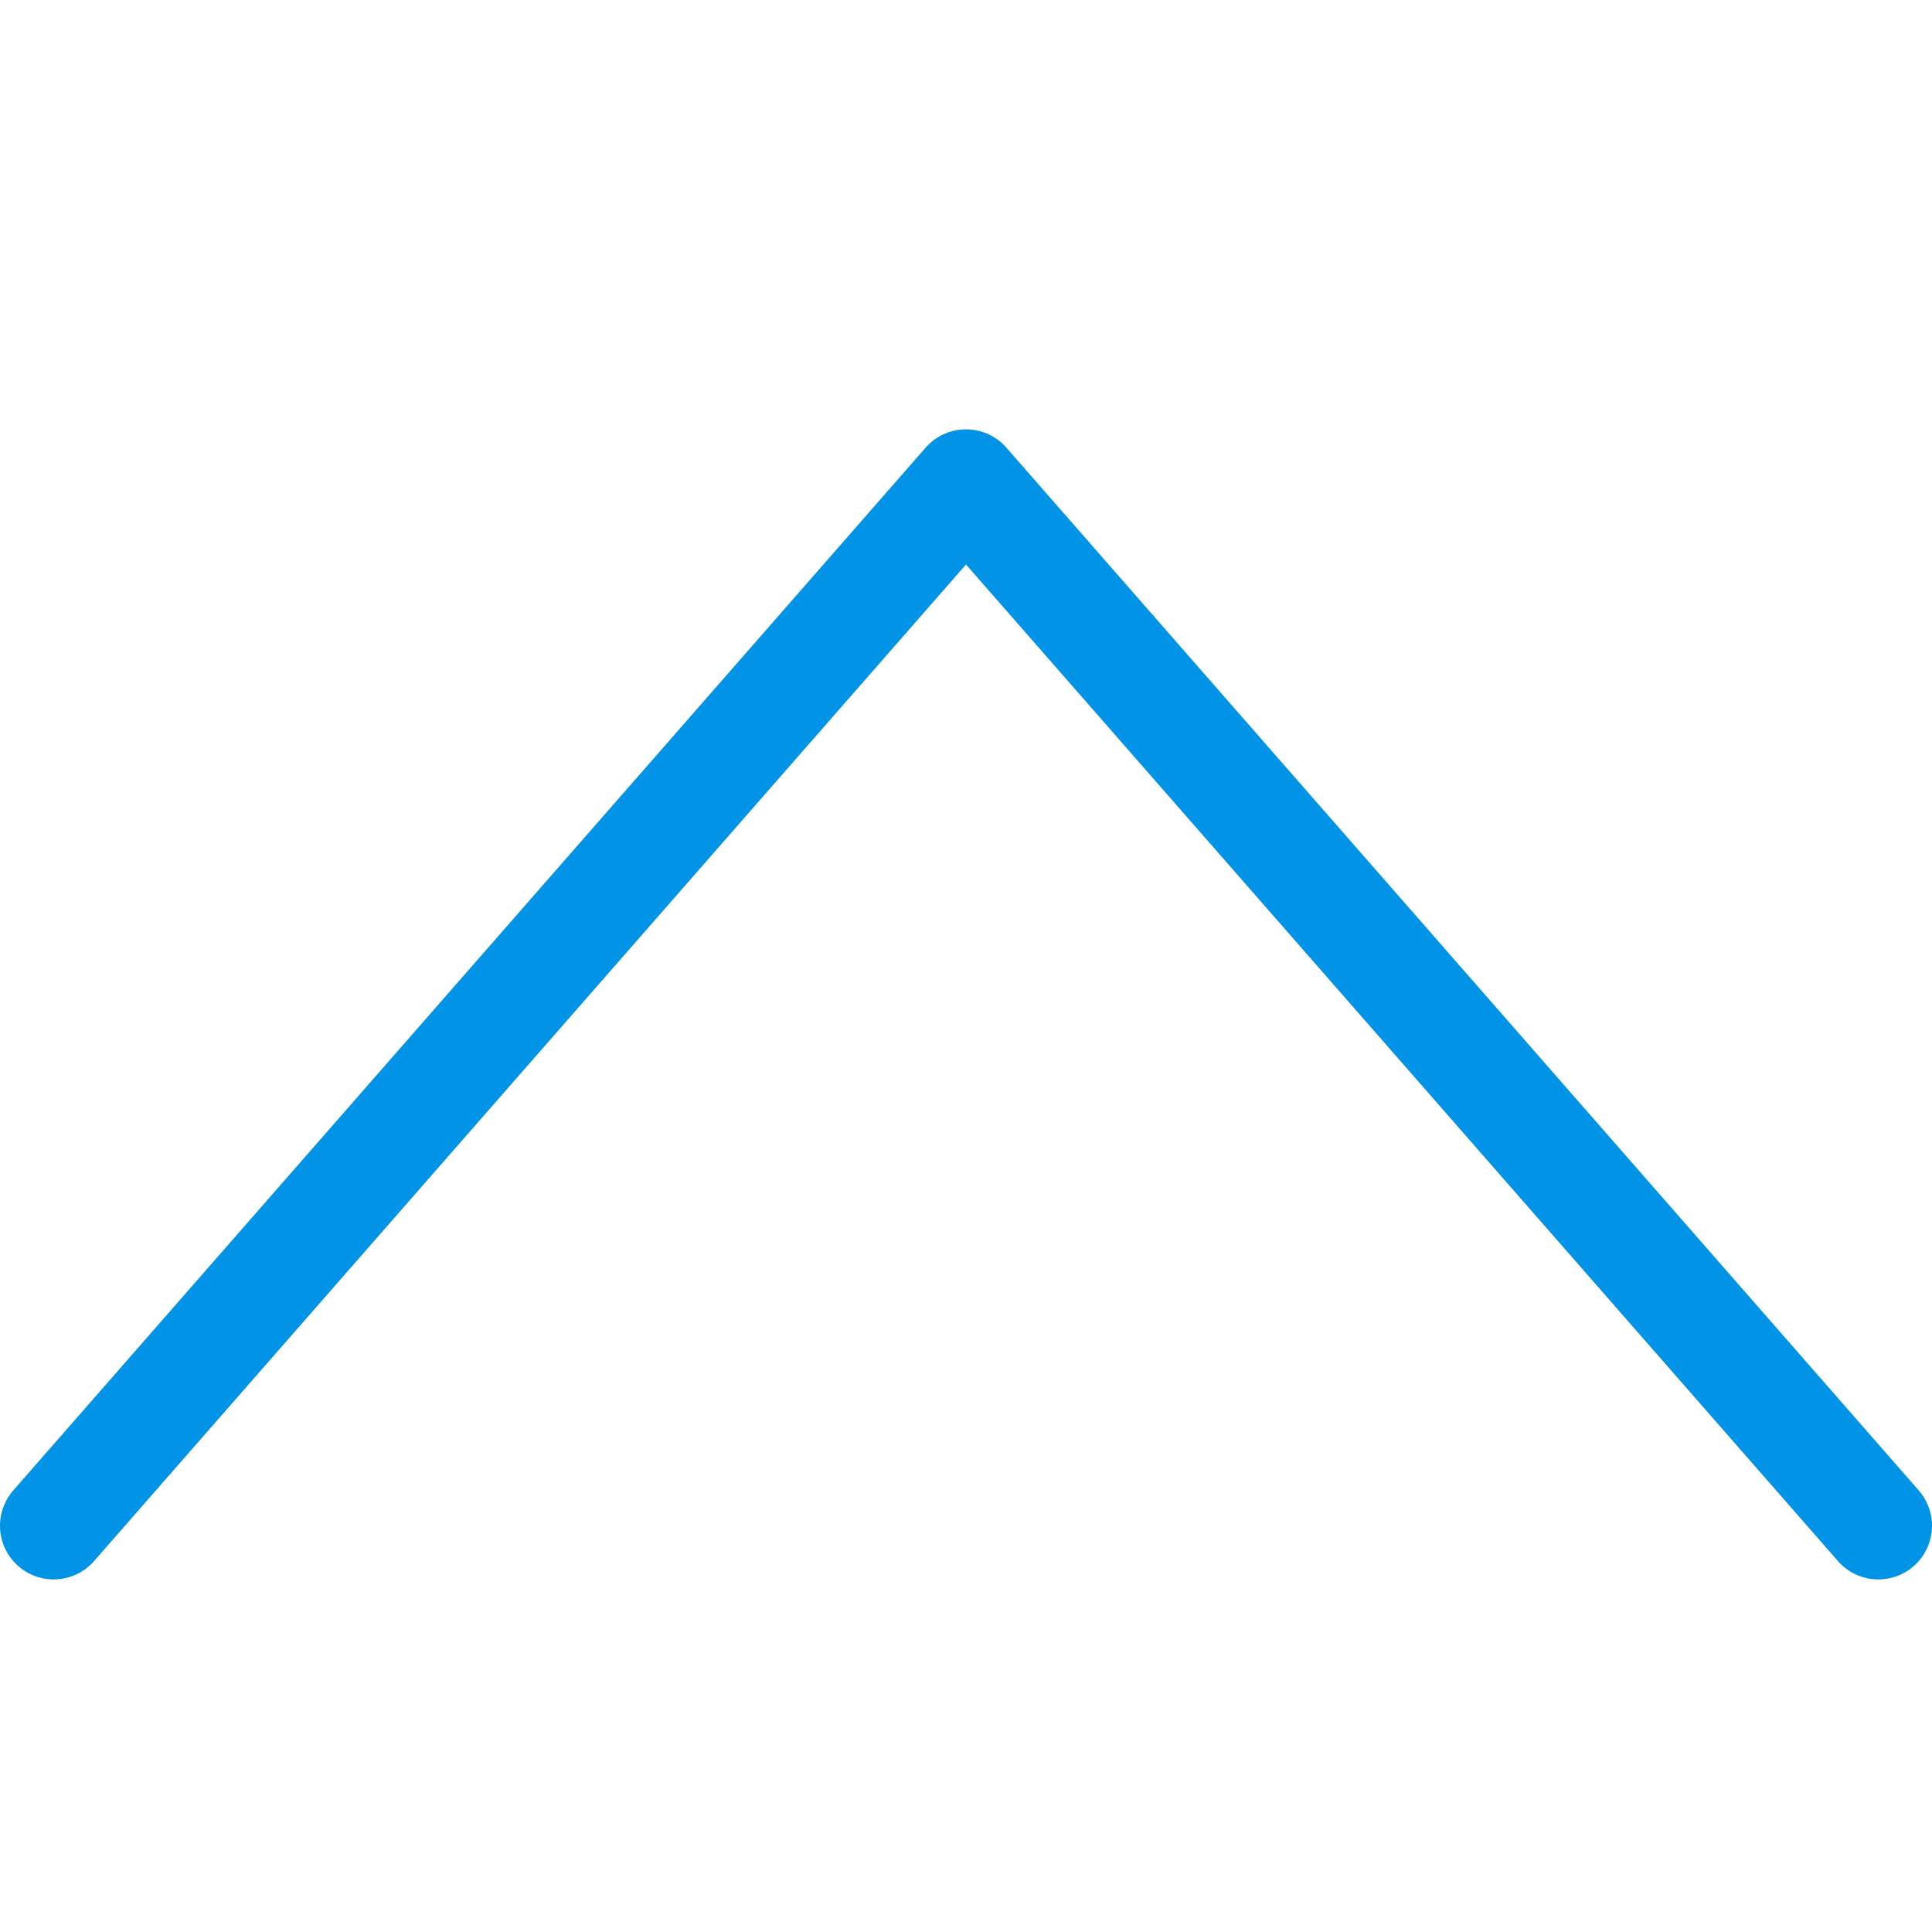
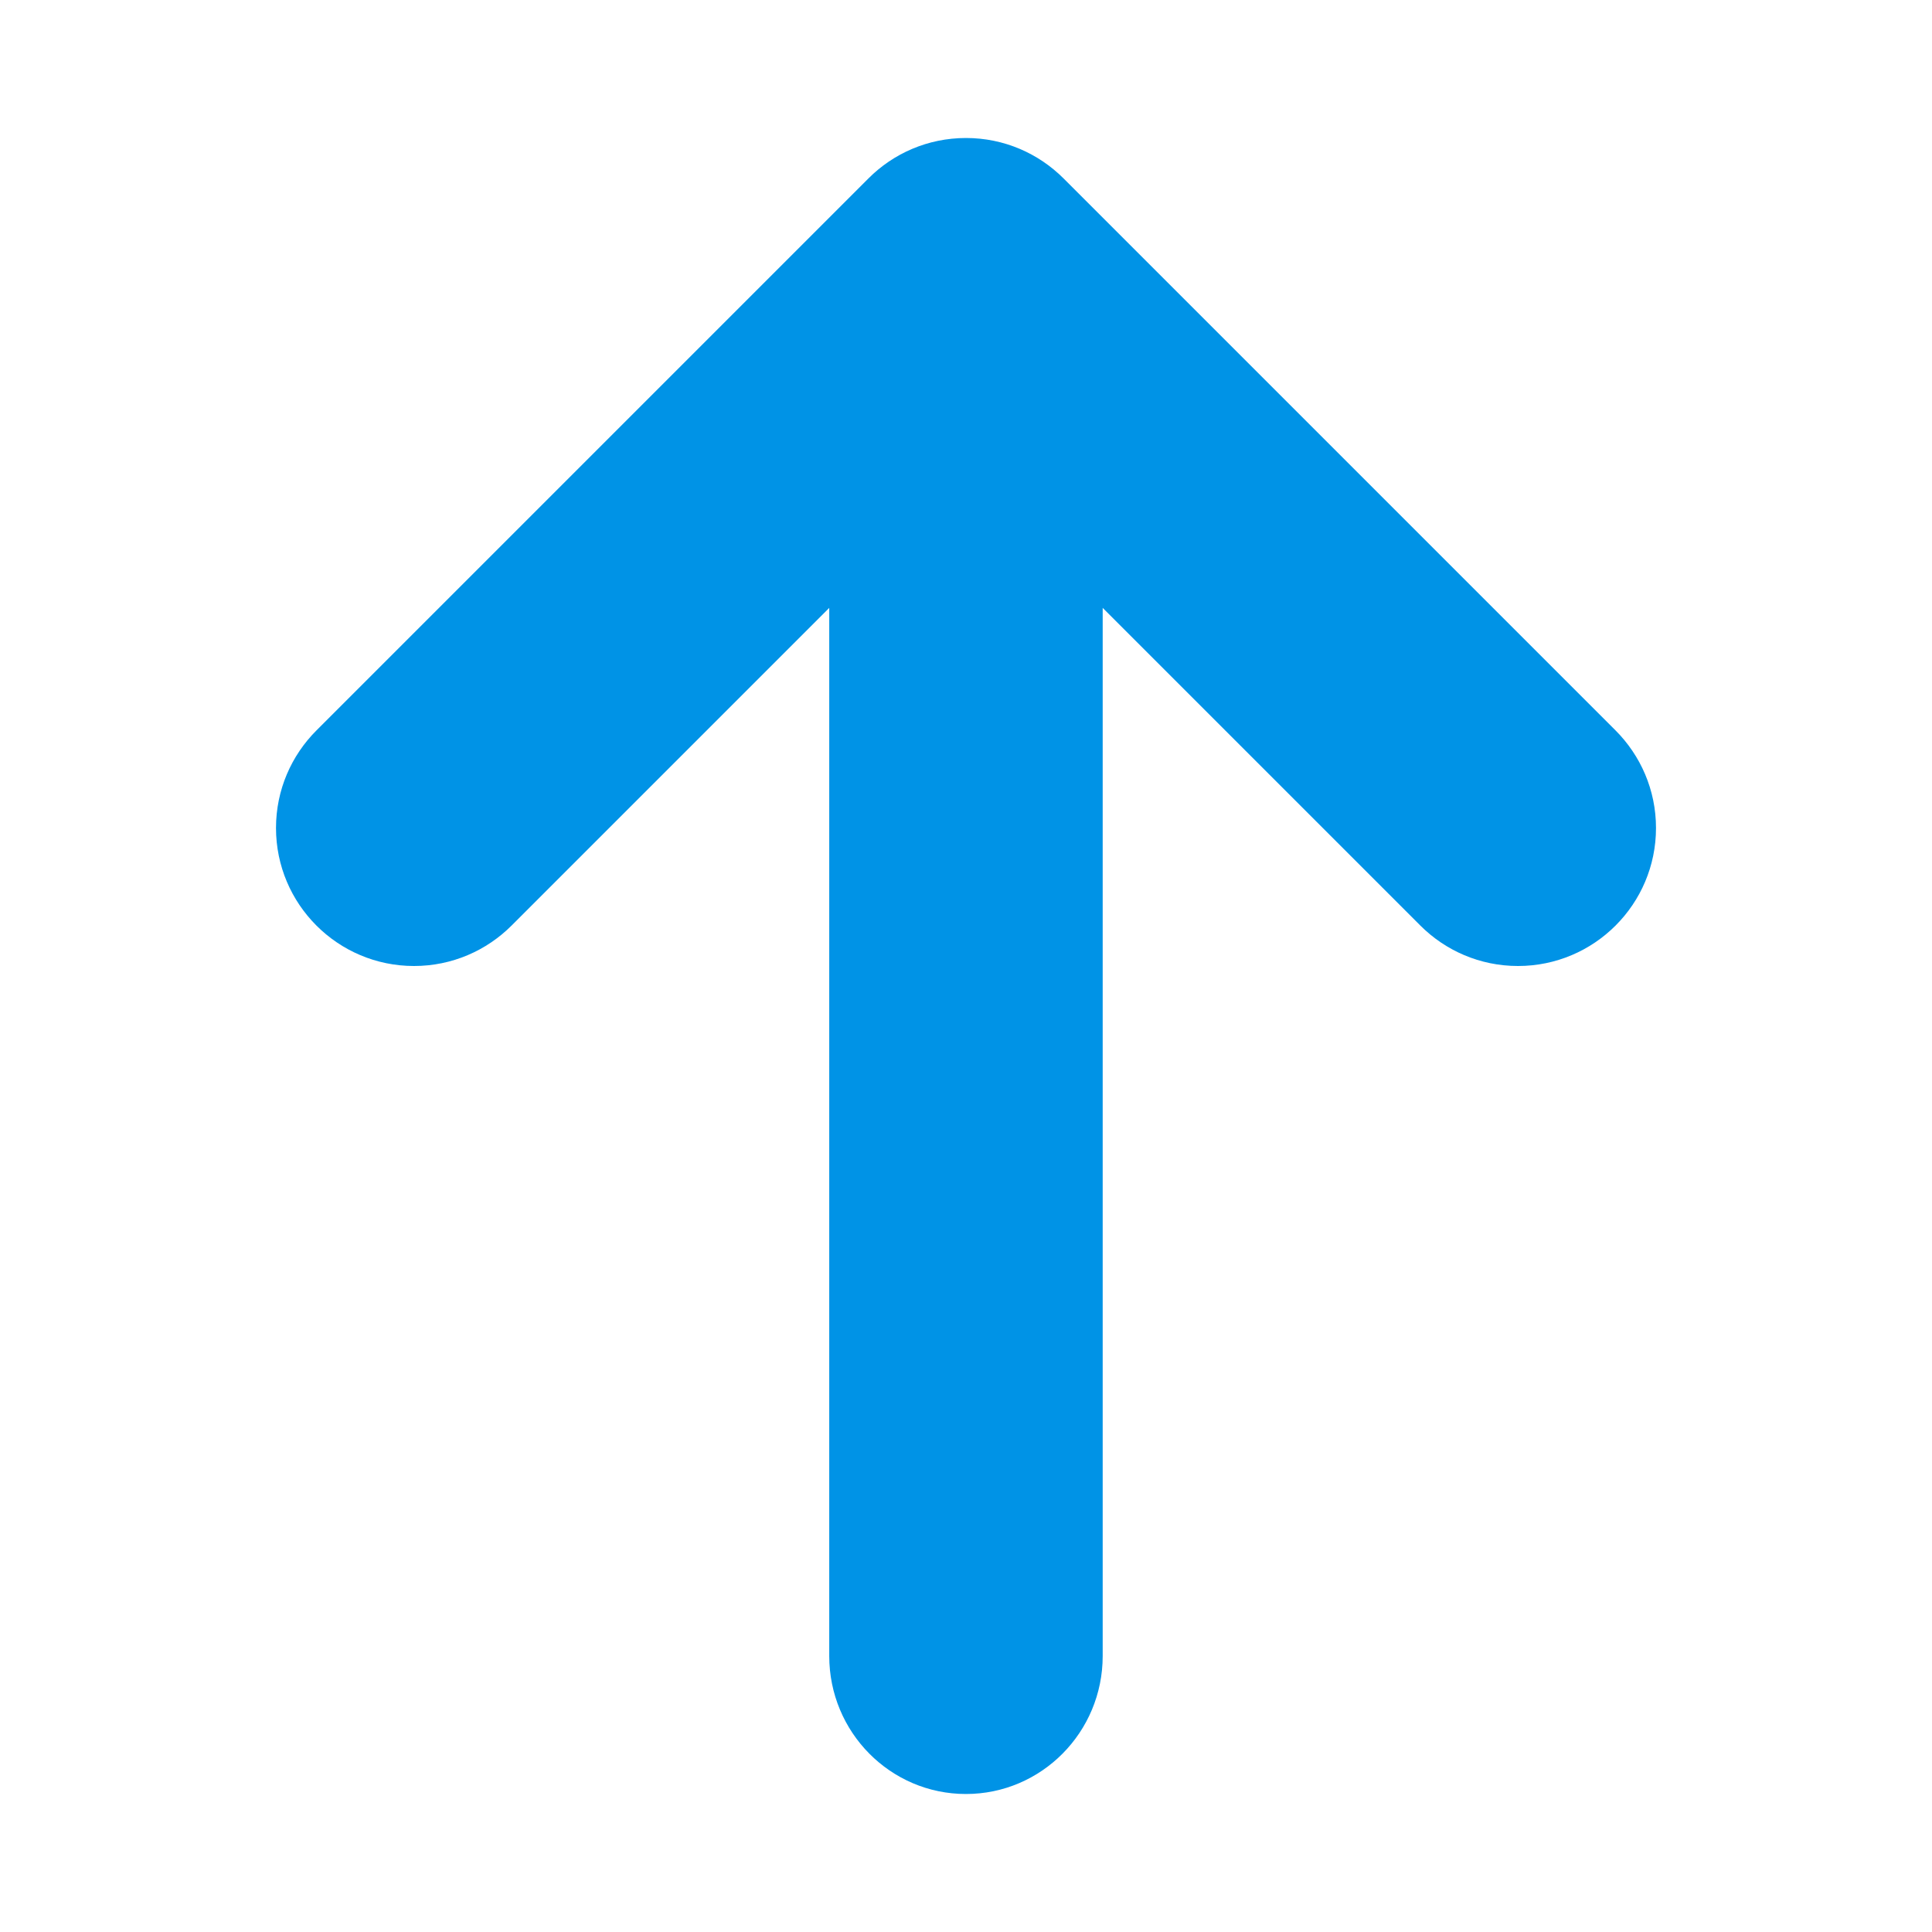
- <svg xmlns="http://www.w3.org/2000/svg" width="36" height="36" viewBox="0 0 36 36">
-   <path d="M35 28.43L18 9 1 28.43" stroke="#0093E6" stroke-width="2" stroke-linecap="round" stroke-linejoin="round" fill="none" />
+ <svg xmlns="http://www.w3.org/2000/svg" width="560" height="560" viewBox="0 0 560 560">
+   <path d="M468.28 211.72l-160-160C301.04 44.48 291.04 40 280 40c-11.06 0-21.06 4.48-28.28 11.72l-160 160C84.48 218.96 80 228.94 80 240c0 22.08 17.92 40 40 40 11.04 0 21.04-4.48 28.28-11.72l92.08-92.08V480c0 22.1 17.74 40 39.62 40s39.64-17.9 39.64-40V176.2l92.08 92.08c7.24 7.24 17.24 11.72 28.3 11.72 22.08 0 40-17.92 40-40 0-11.06-4.5-21.04-11.72-28.28z" fill="#0093E6" fill-rule="evenodd" />
</svg>
